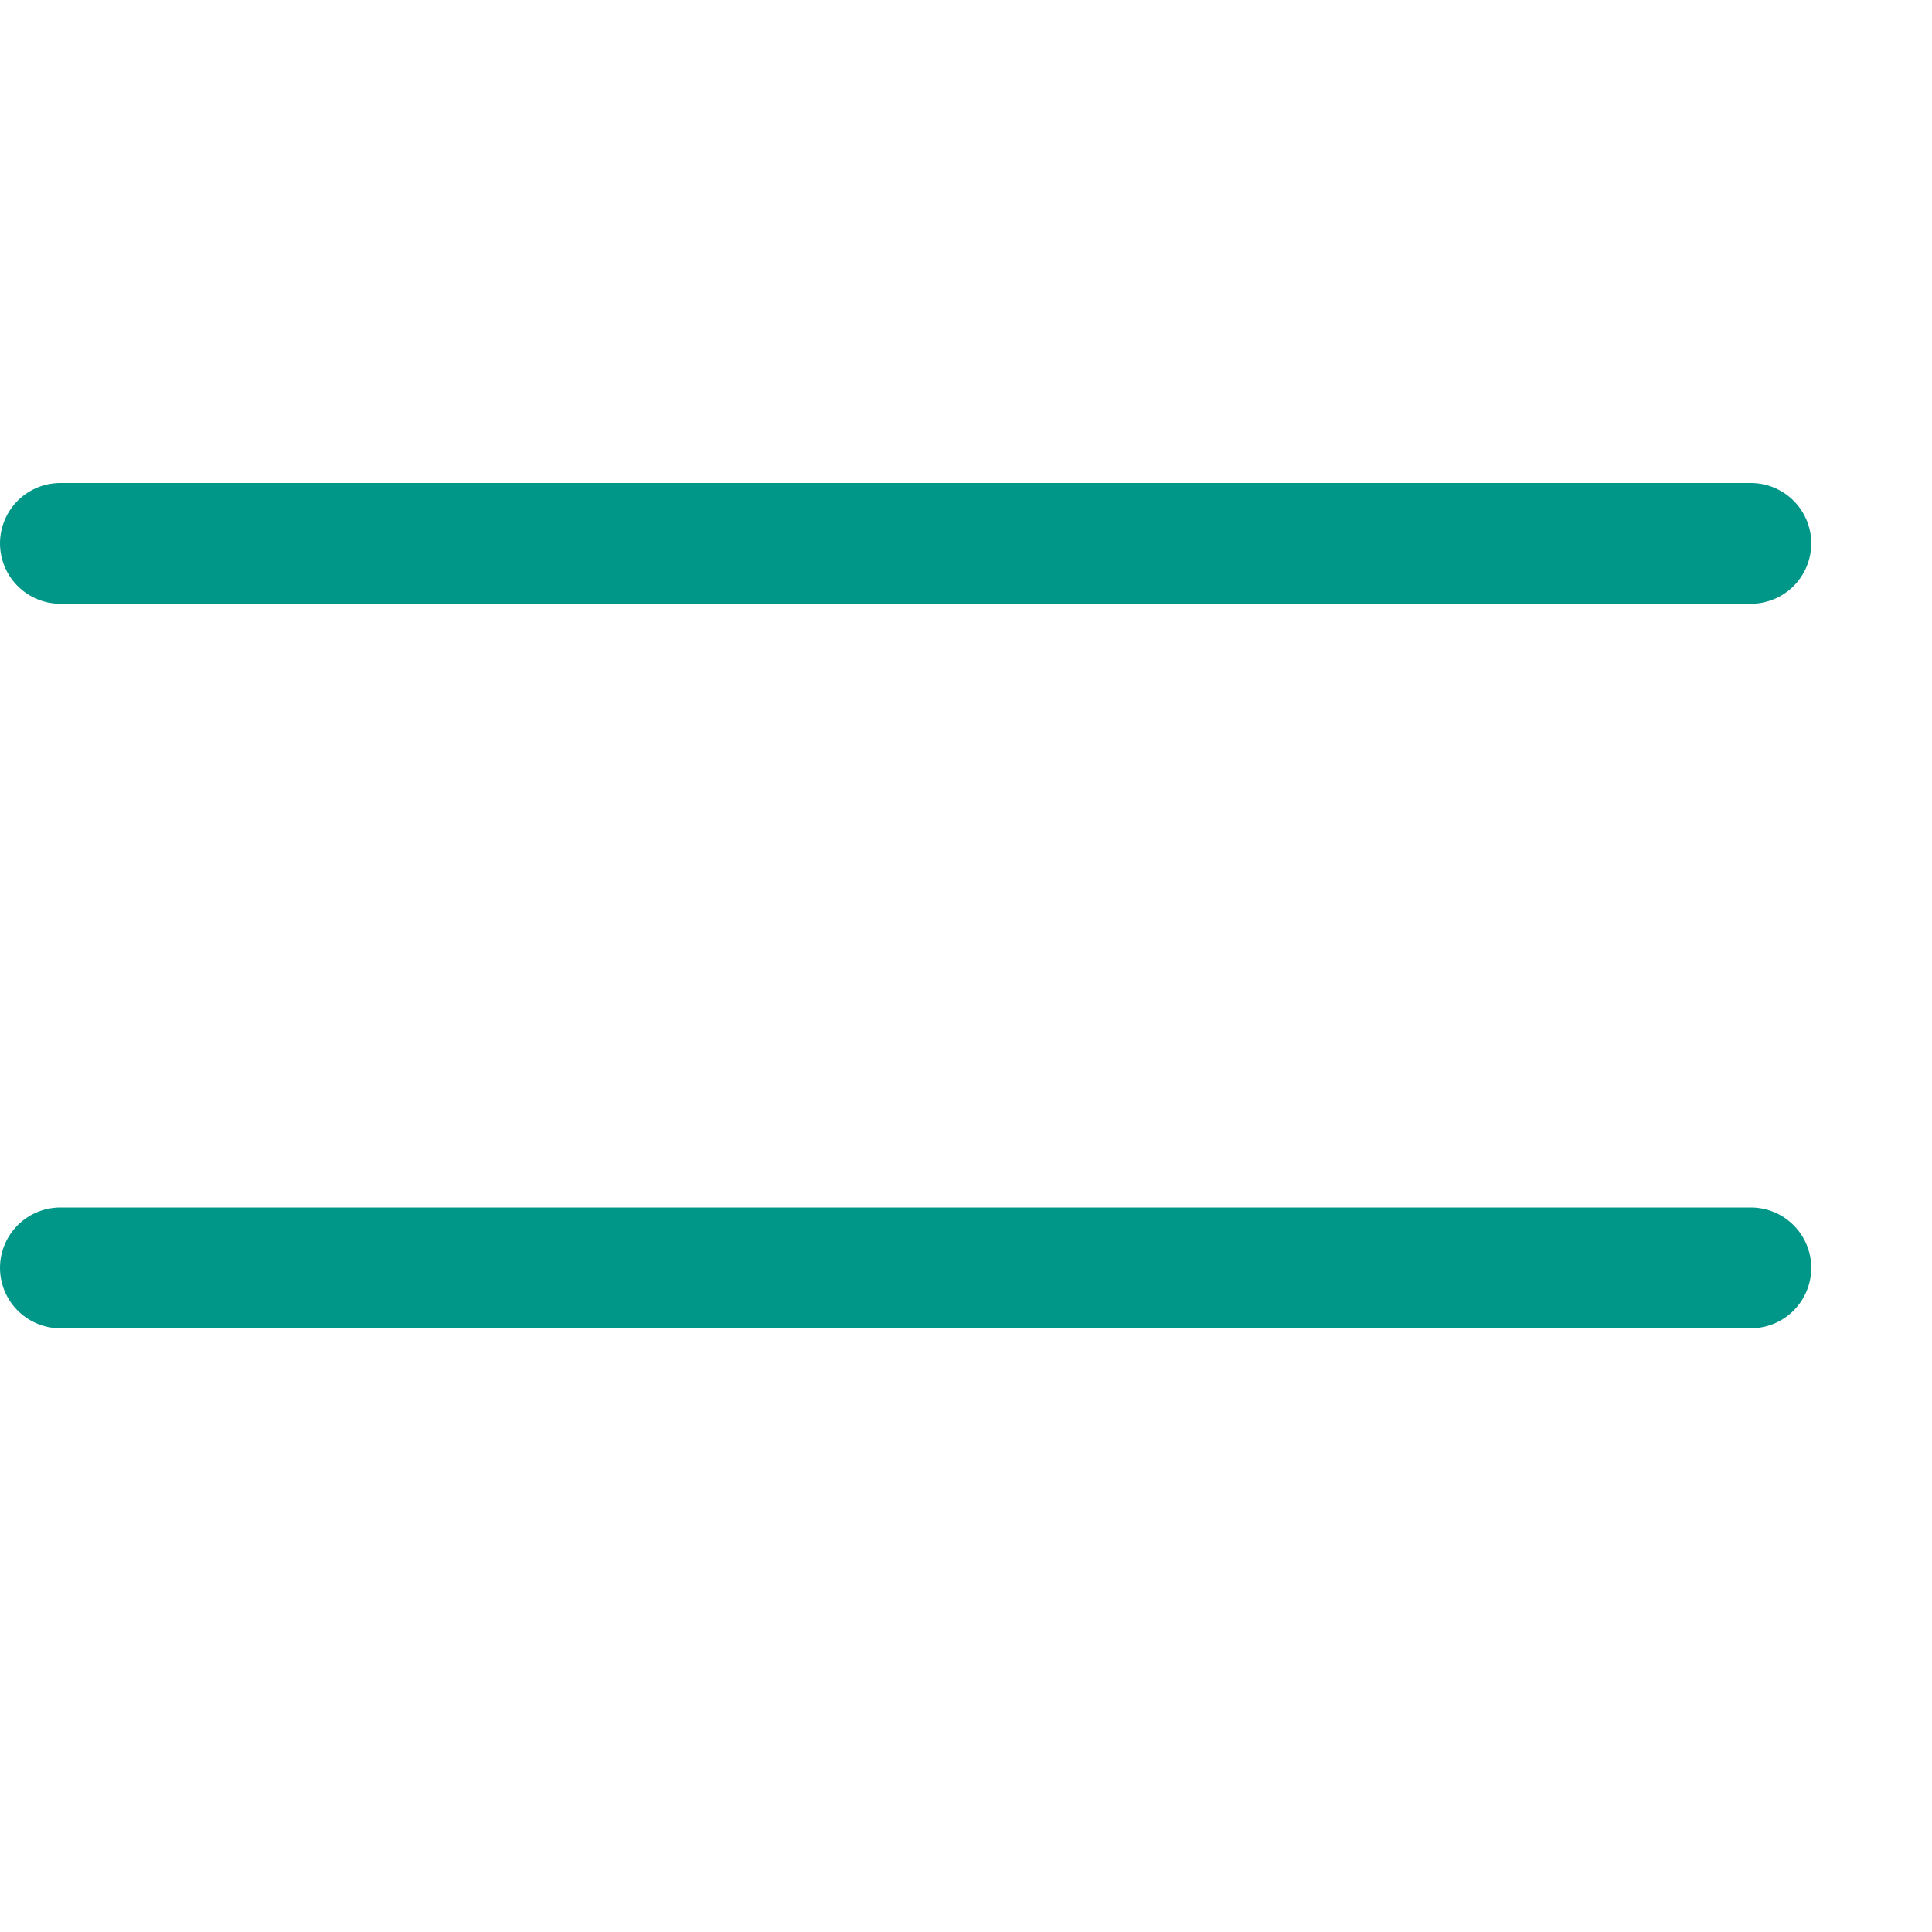
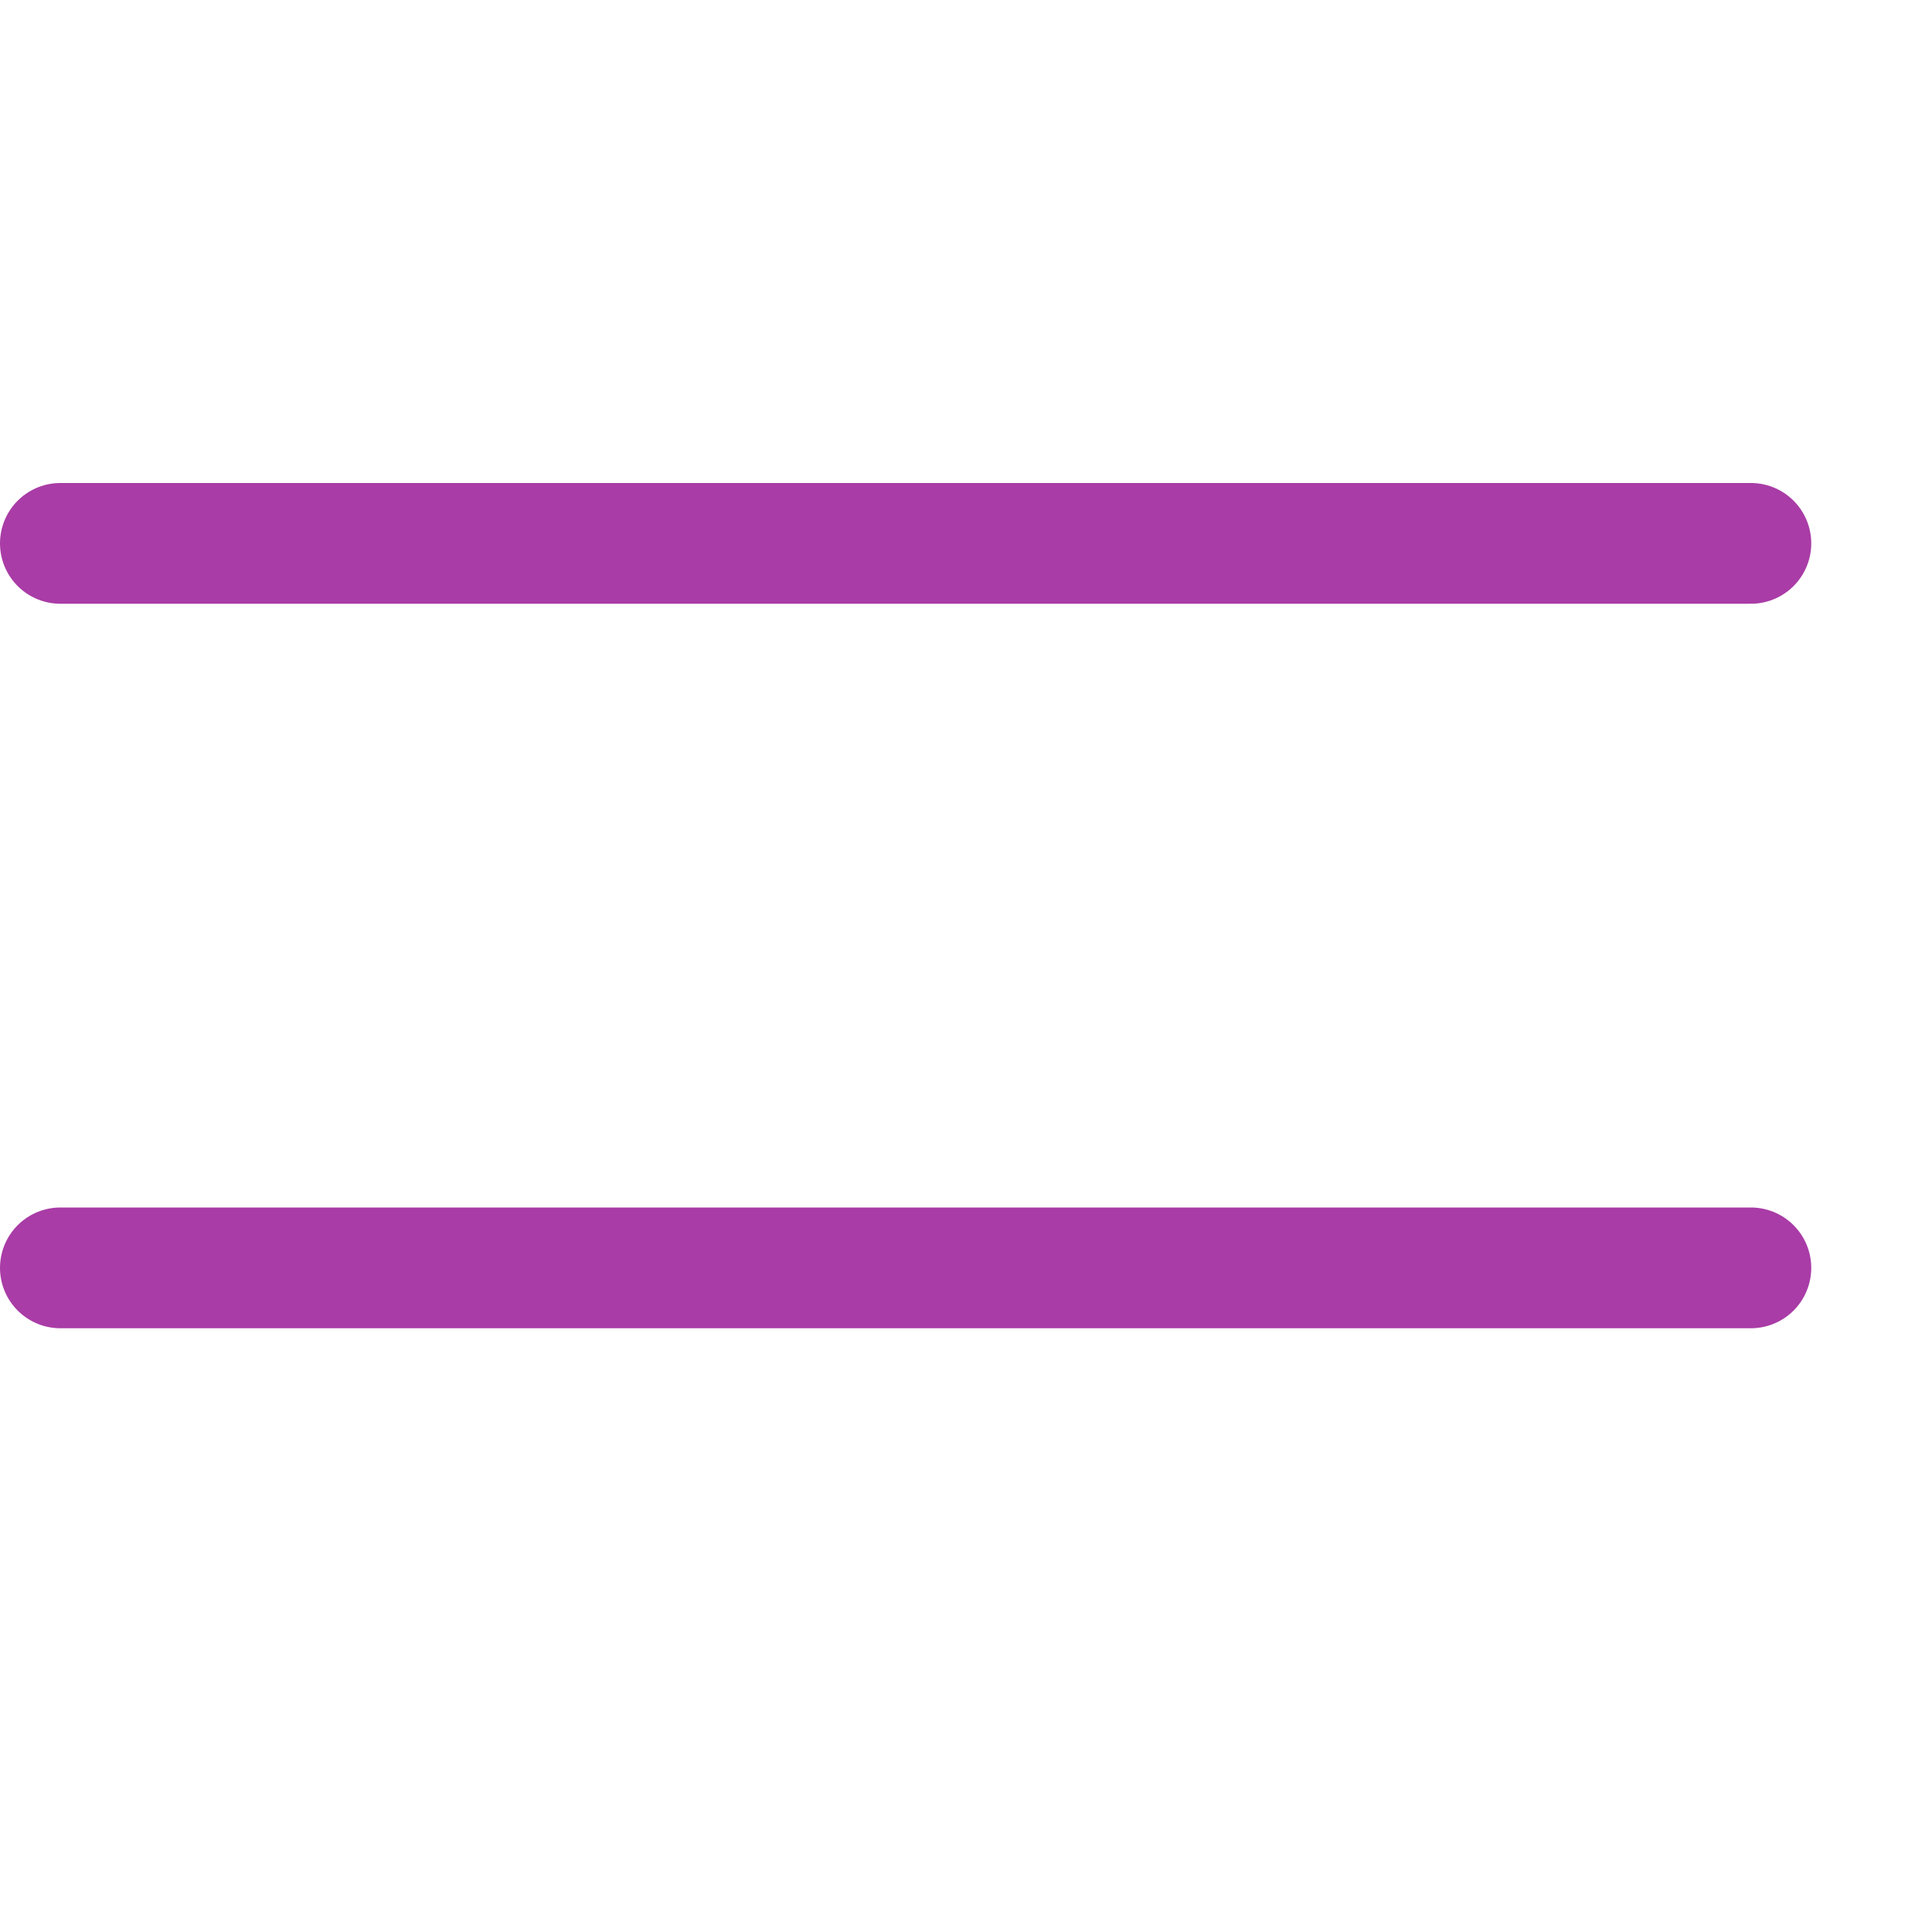
<svg xmlns="http://www.w3.org/2000/svg" width="16" height="16" viewBox="0 0 16 16">
-   <line x1="0.5" y1="4.5" x2="14.5" y2="4.5" style="fill:none;stroke:#009688;stroke-linecap:round;stroke-linejoin:round" />
-   <line x1="0.5" y1="10.5" x2="14.5" y2="10.5" style="fill:none;stroke:#009688;stroke-linecap:round;stroke-linejoin:round" />
+   <line x1="0.5" y1="4.5" x2="14.5" y2="4.5" style="fill:none;stroke:#a93ca6;stroke-linecap:round;stroke-linejoin:round" />
+   <line x1="0.5" y1="10.5" x2="14.5" y2="10.5" style="fill:none;stroke:#a93ca6;stroke-linecap:round;stroke-linejoin:round" />
</svg>
